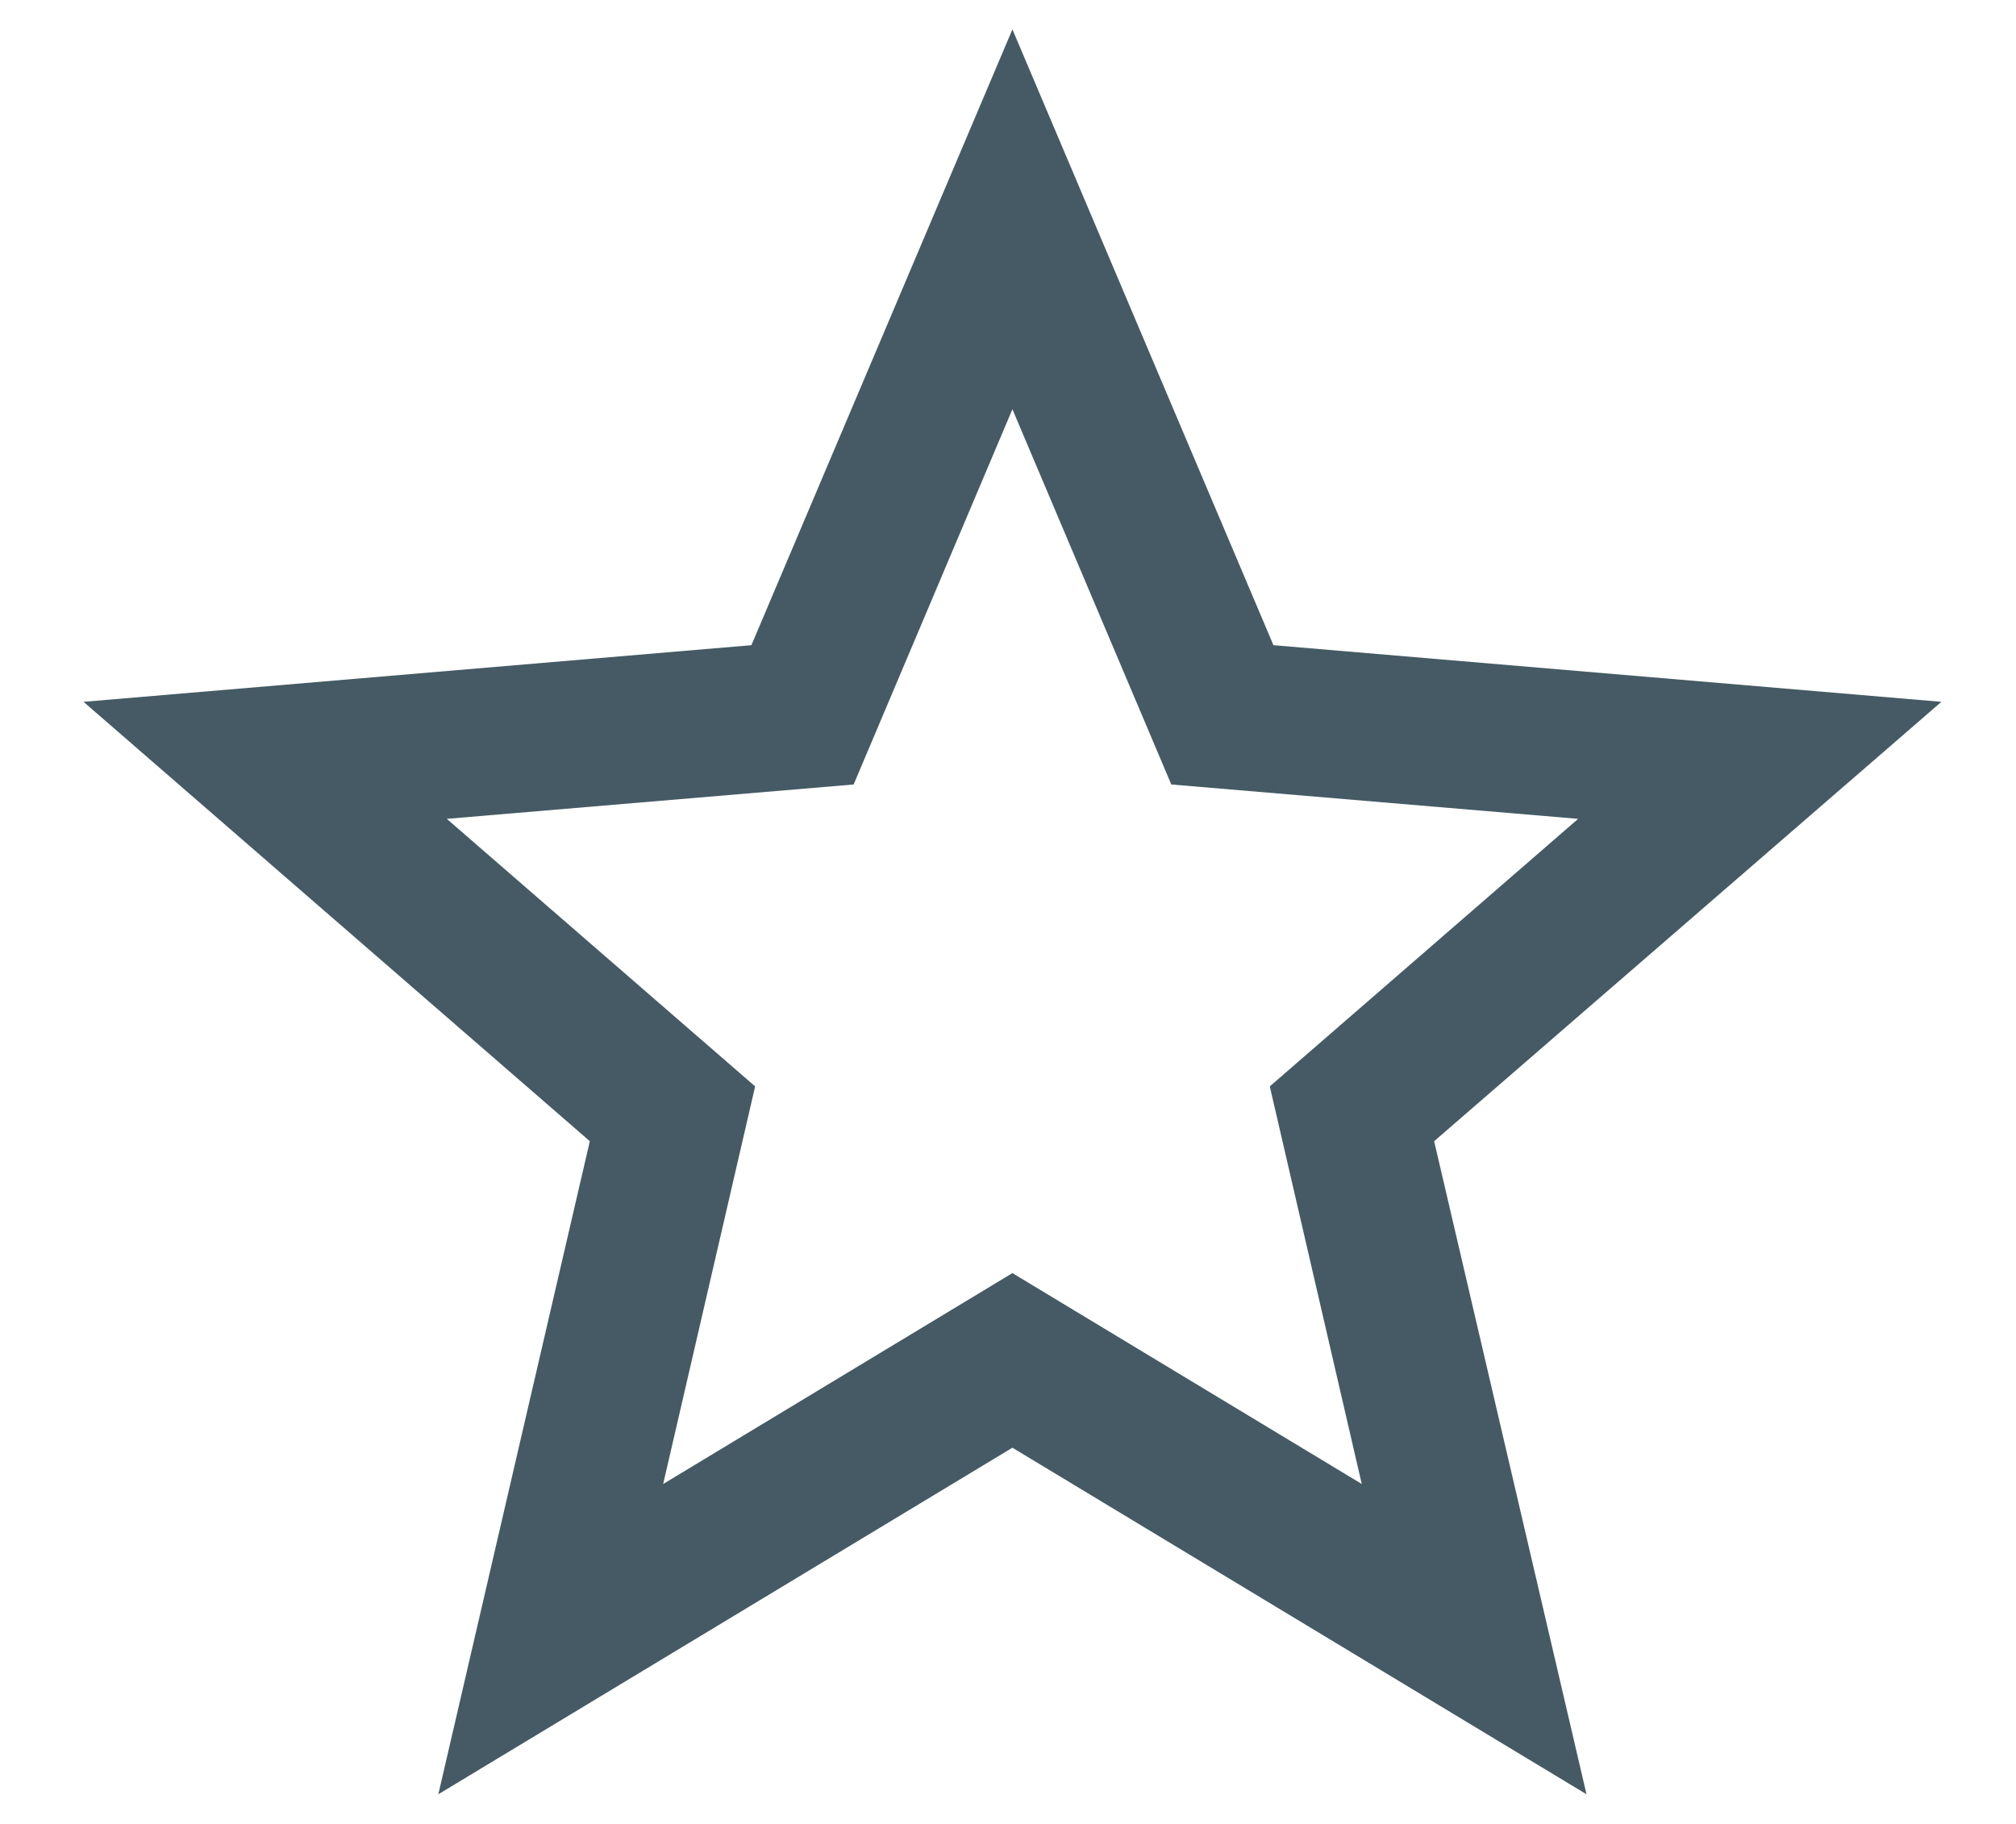
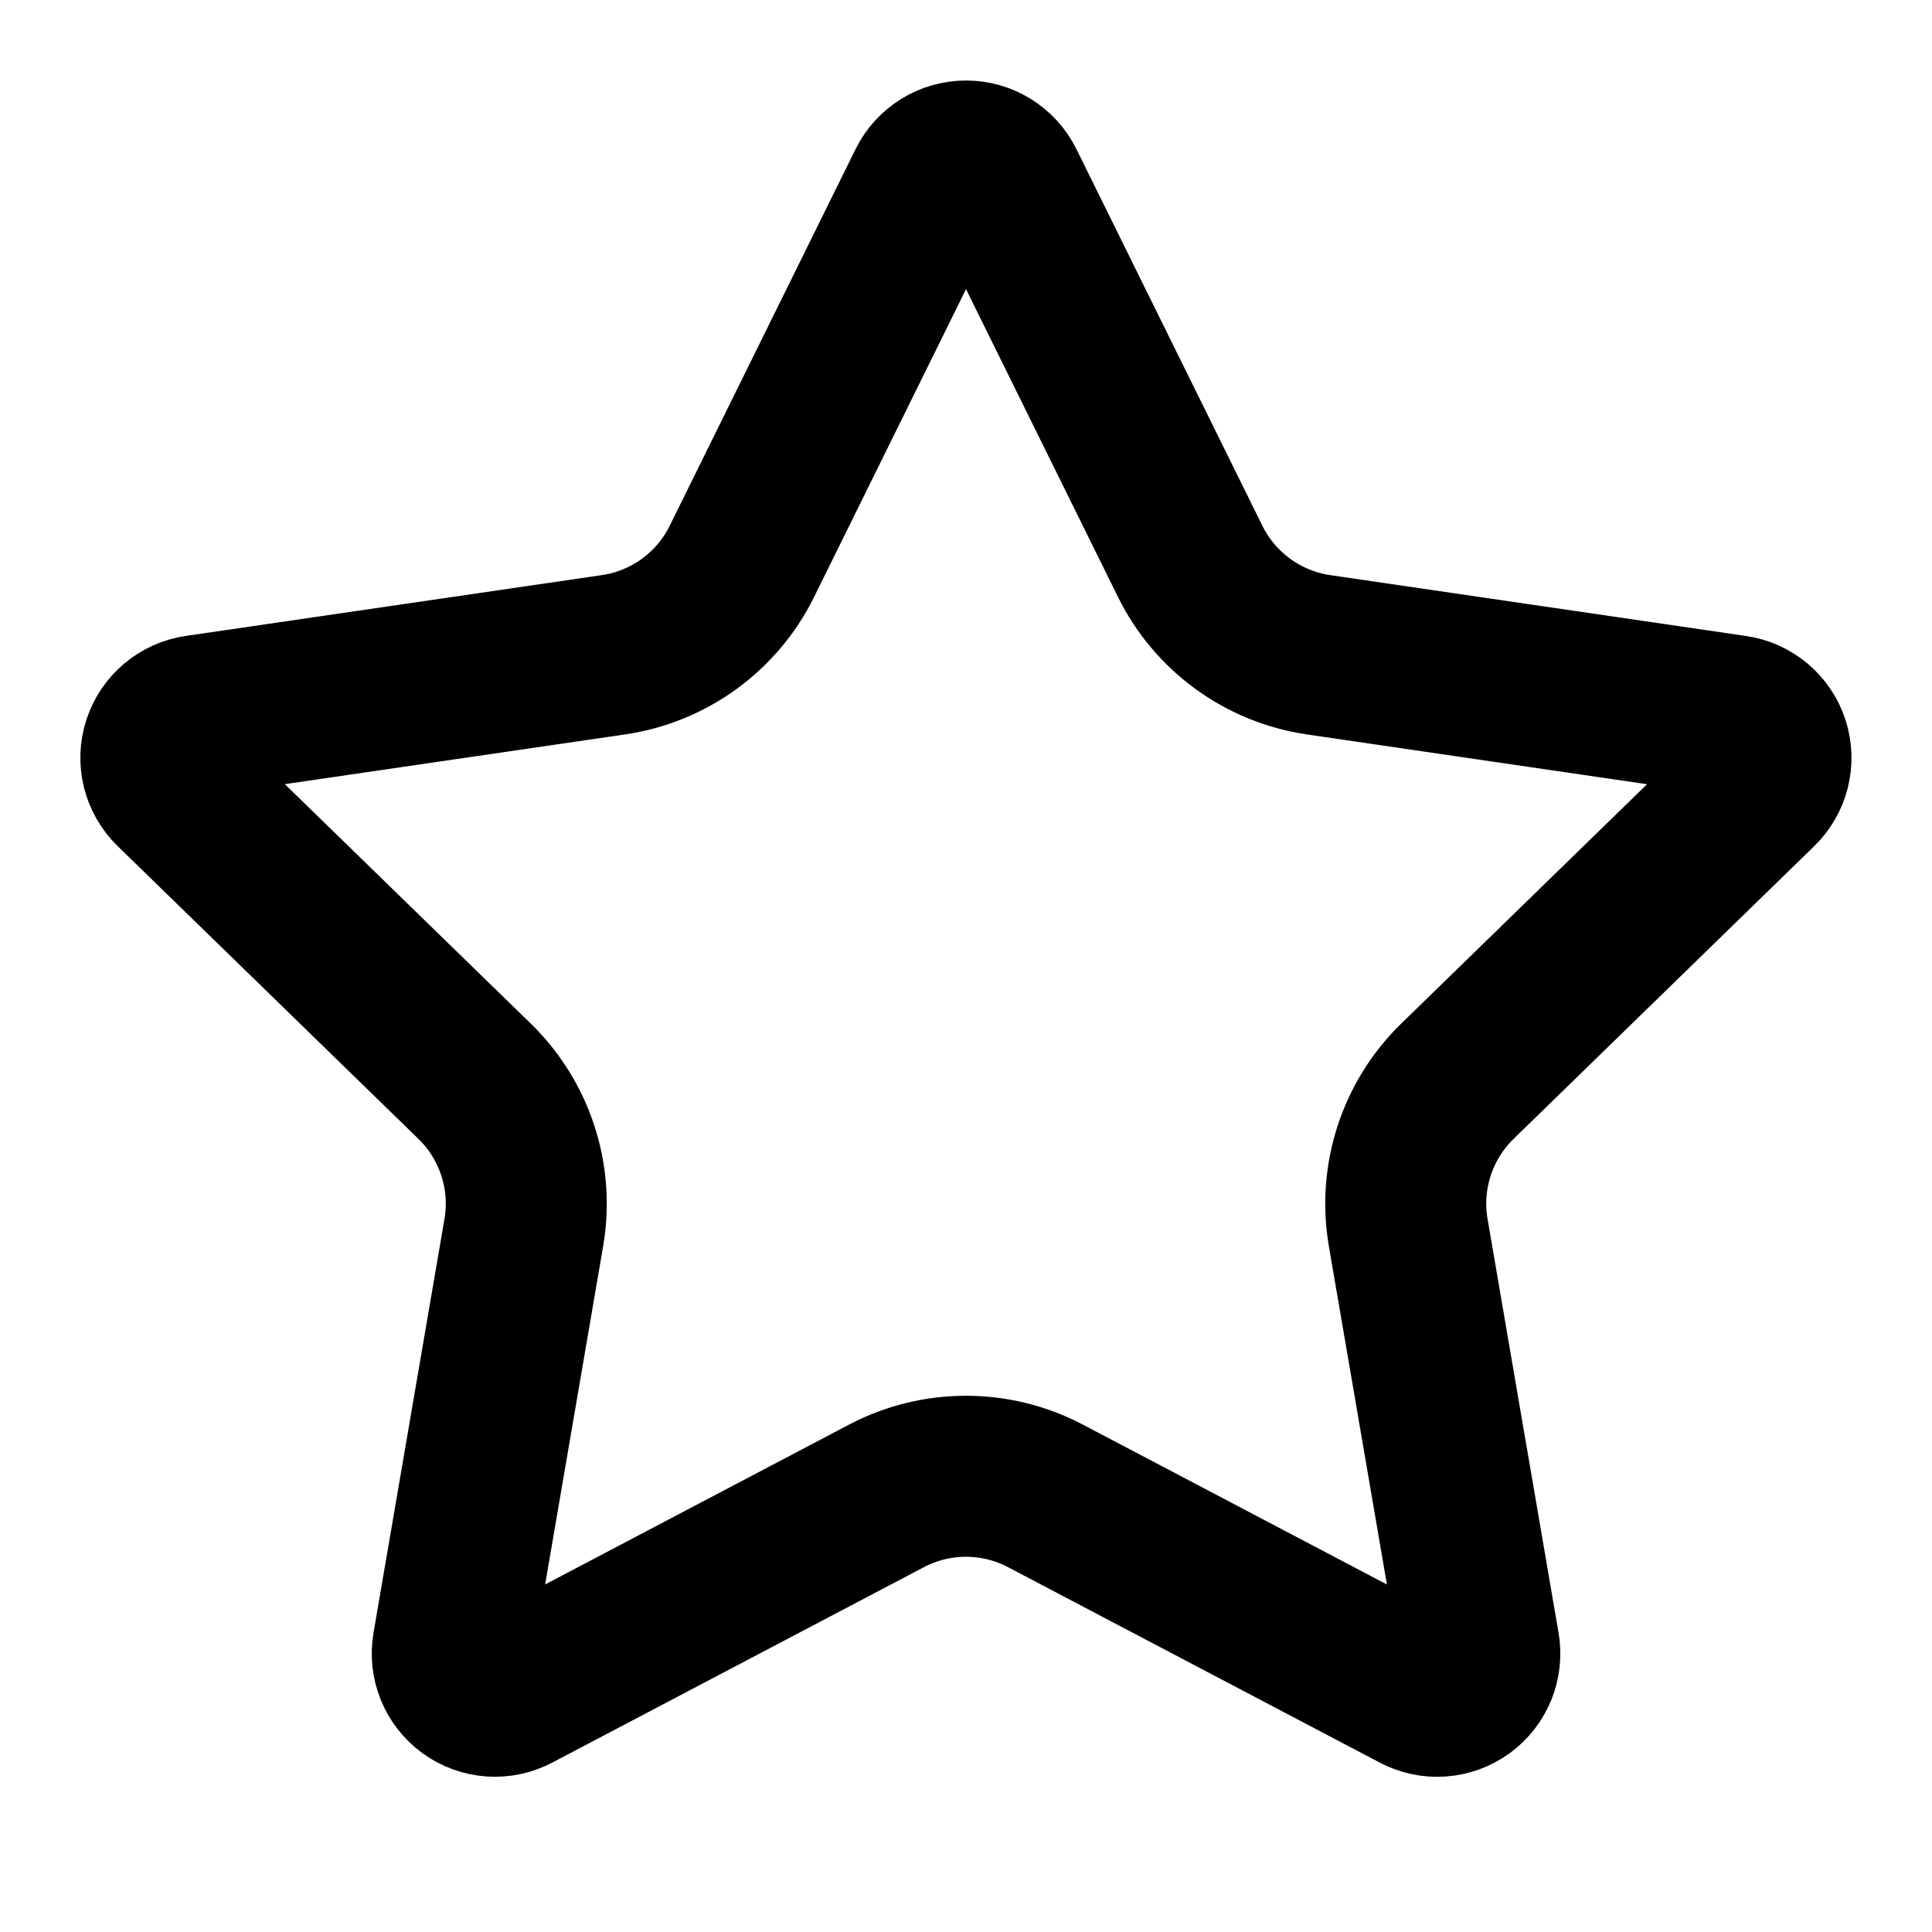
- <svg xmlns="http://www.w3.org/2000/svg" width="21" height="19" viewBox="0 0 21 19" fill="none">
-   <path d="M10.546 13.262L6.908 15.459L7.866 11.317L4.654 8.53L8.892 8.172L10.546 4.263L12.201 8.172L16.439 8.53L13.227 11.317L14.185 15.459M20.223 7.311L13.265 6.721L10.546 0.306L7.827 6.721L0.87 7.311L6.144 11.888L4.566 18.691L10.546 15.081L16.526 18.691L14.939 11.888L20.223 7.311Z" fill="#455A64" />
+ <svg xmlns="http://www.w3.org/2000/svg" width="24" height="24" viewBox="0 0 24 24" fill="none" stroke="currentColor" stroke-width="2" stroke-linecap="round" stroke-linejoin="round" class="lucide lucide-star h-4 w-4 text-gray-400" aria-hidden="true">
+   <path d="M11.525 2.295a.53.53 0 0 1 .95 0l2.31 4.679a2.123 2.123 0 0 0 1.595 1.16l5.166.756a.53.53 0 0 1 .294.904l-3.736 3.638a2.123 2.123 0 0 0-.611 1.878l.882 5.14a.53.53 0 0 1-.771.56l-4.618-2.428a2.122 2.122 0 0 0-1.973 0L6.396 21.01a.53.53 0 0 1-.77-.56l.881-5.139a2.122 2.122 0 0 0-.611-1.879L2.16 9.795a.53.53 0 0 1 .294-.906l5.165-.755a2.122 2.122 0 0 0 1.597-1.16z" />
</svg>
